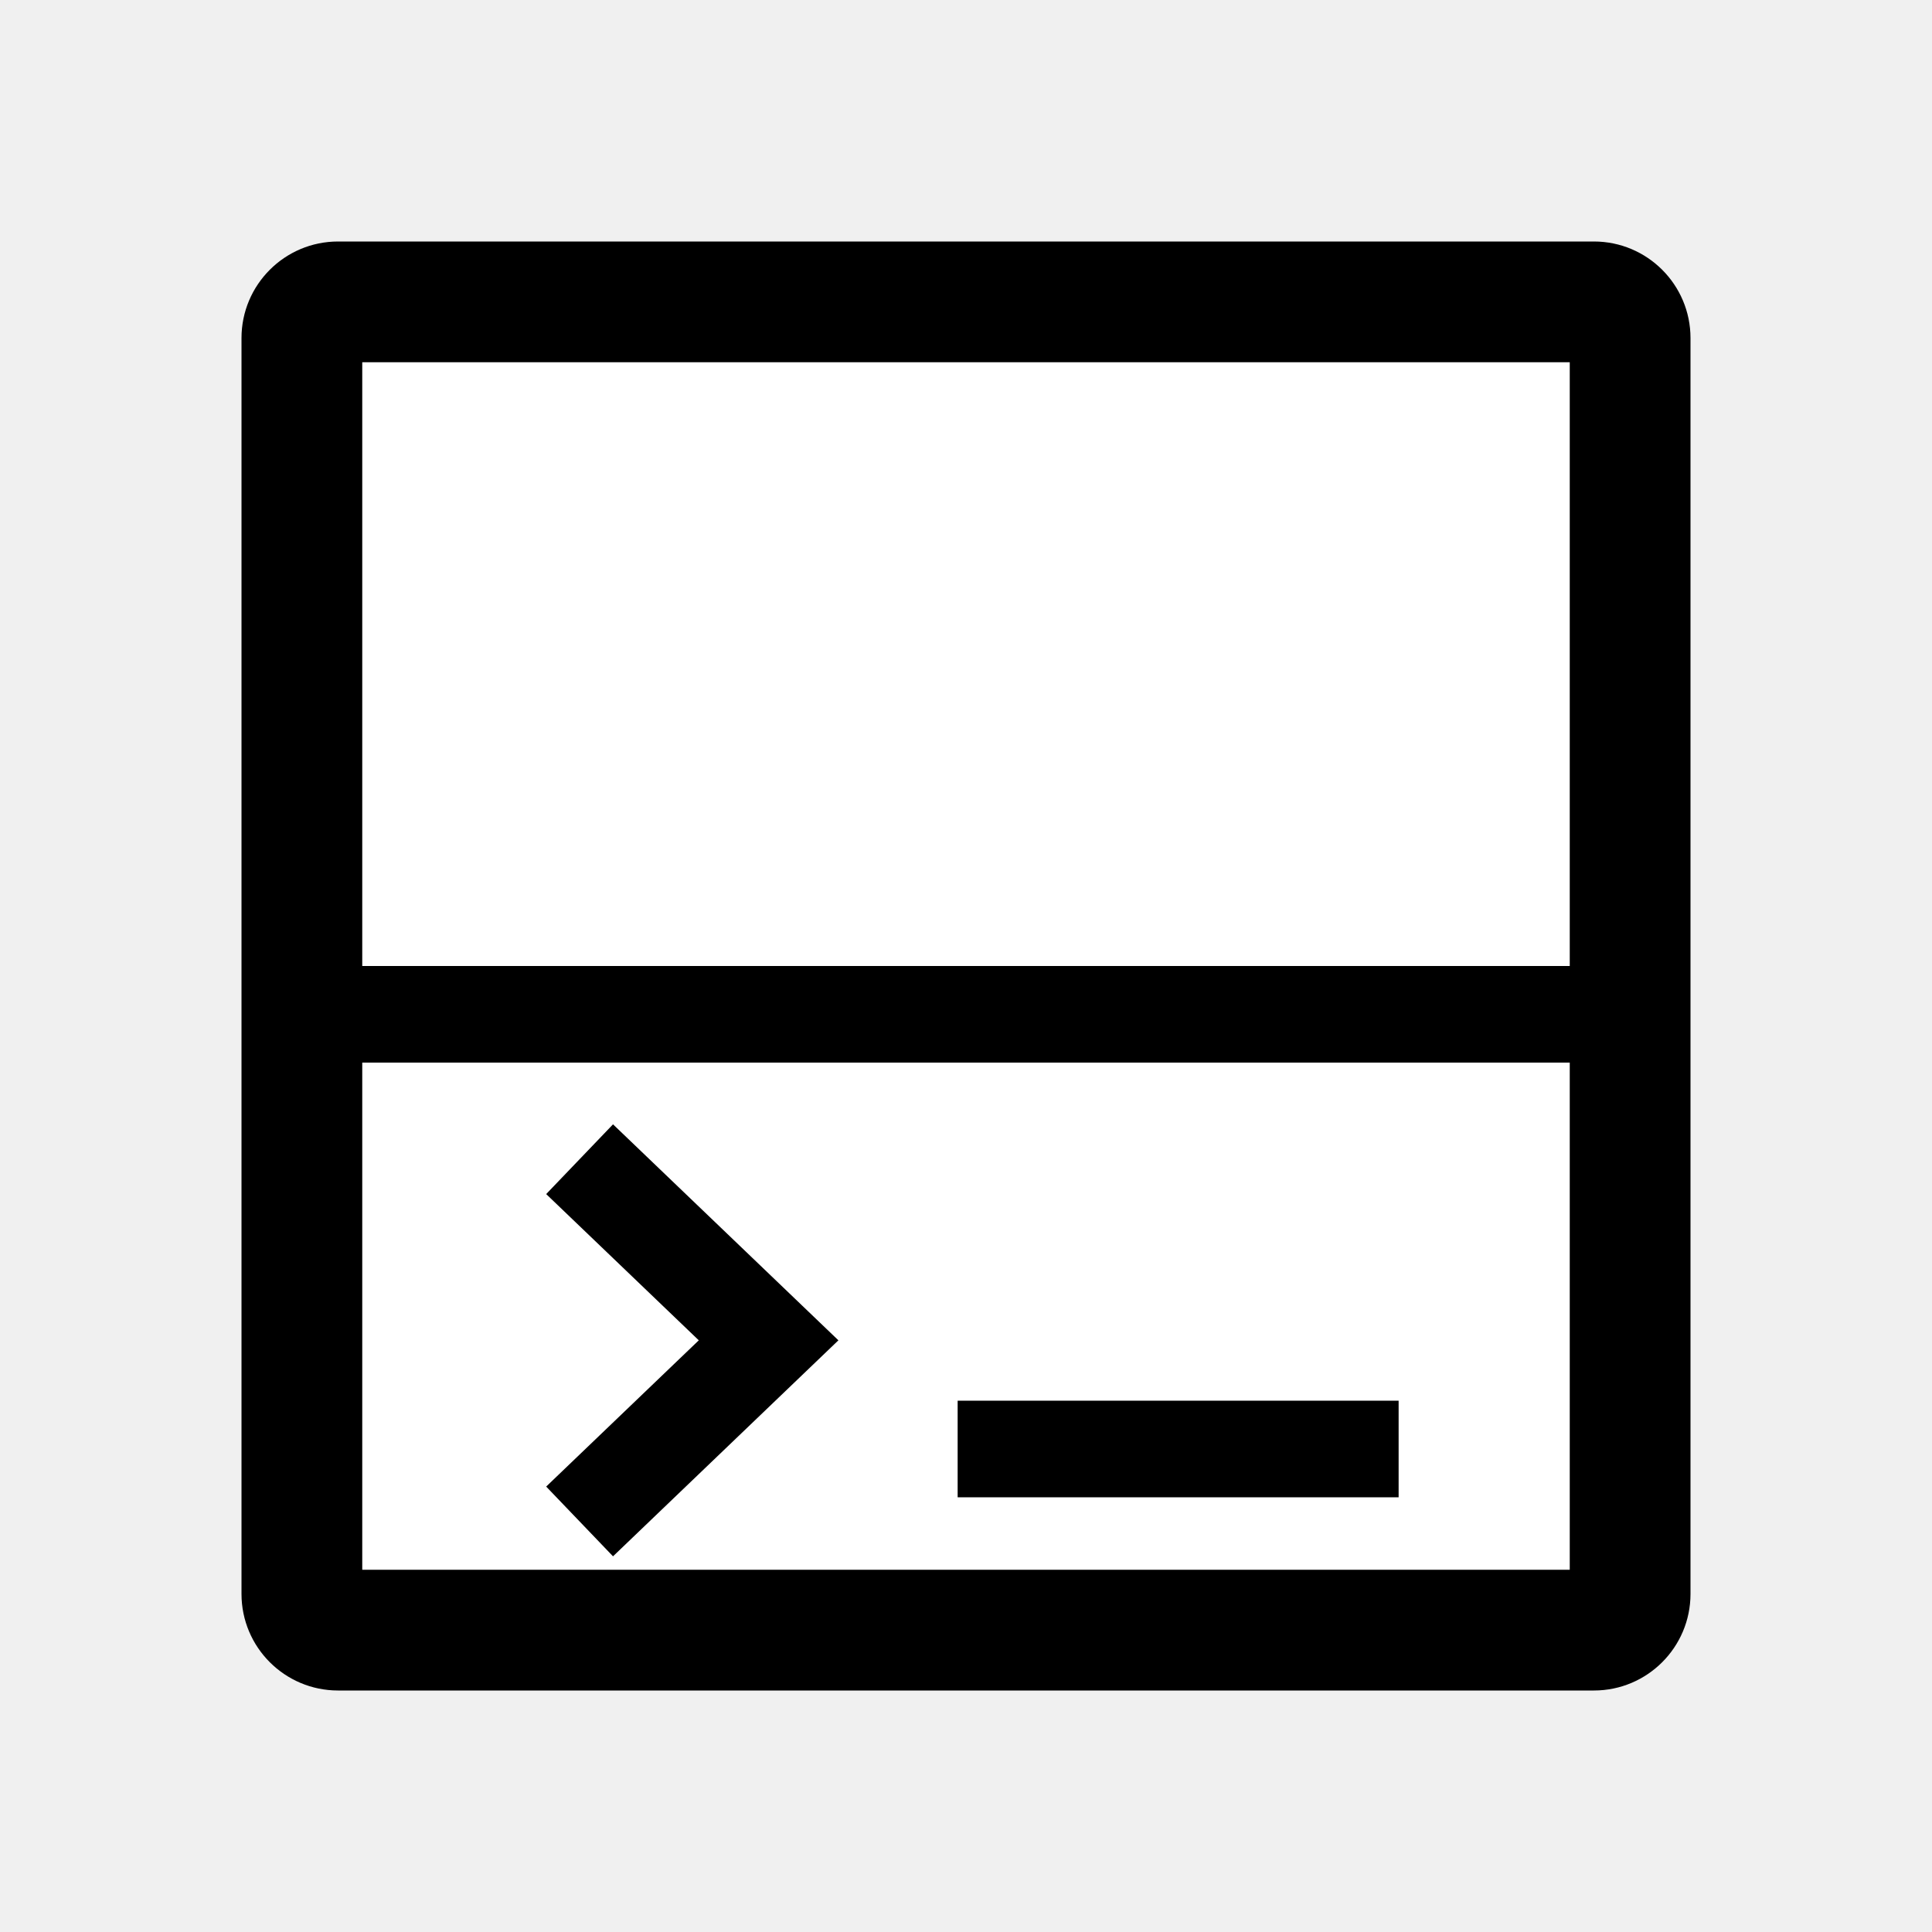
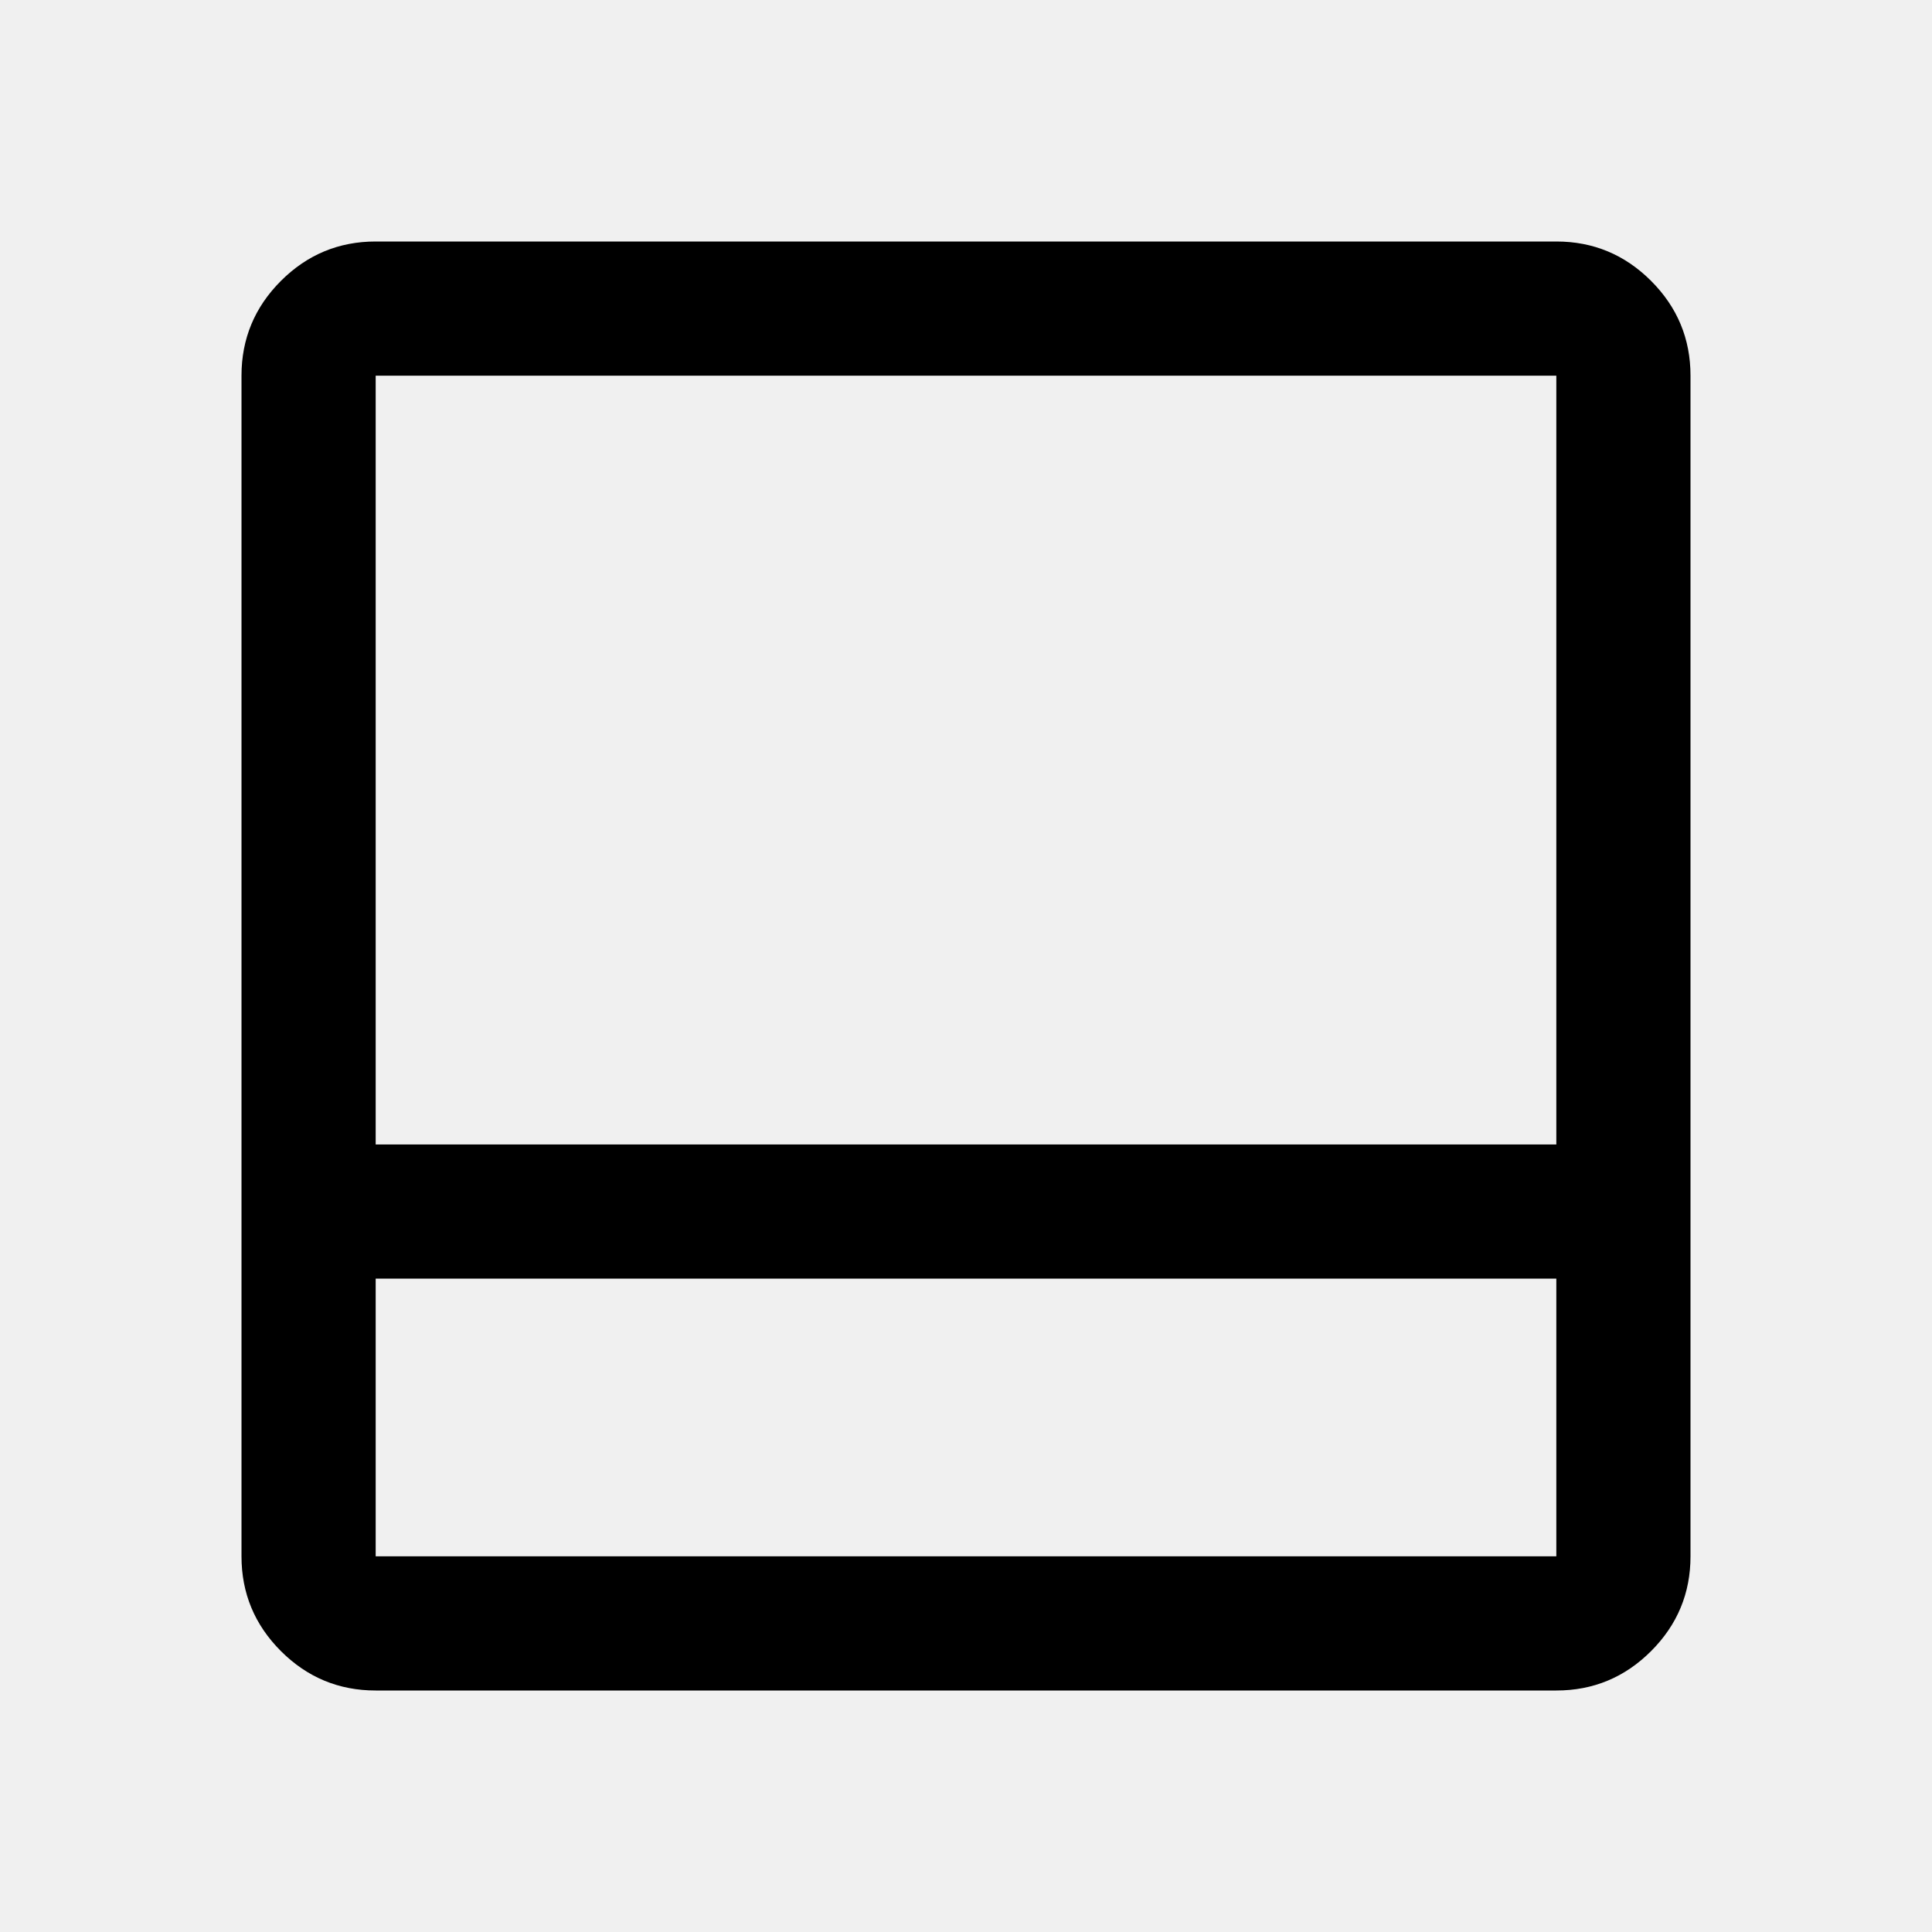
- <svg xmlns="http://www.w3.org/2000/svg" width="40" height="40" viewBox="0 0 40 40" fill="none">
-   <mask id="path-1-inside-1_1060_8" fill="white">
-     <rect x="5" y="5" width="30" height="30" rx="2" />
-   </mask>
-   <rect x="5" y="5" width="30" height="30" rx="2" fill="white" stroke="black" stroke-width="5" mask="url(#path-1-inside-1_1060_8)" />
-   <path d="M12 24L15.913 27.75L12 31.5" stroke="black" stroke-width="2" />
-   <path d="M19.827 30H28.957" stroke="black" stroke-width="2" />
-   <path d="M7 21L34.188 21" stroke="black" stroke-width="2" />
+ <svg xmlns="http://www.w3.org/2000/svg" height="40px" viewBox="0 -960 960 960" width="40px" fill="#000000">
+   <path d="M186.67-120q-27.5 0-47.09-19.58Q120-159.17 120-186.67v-586.66q0-27.5 19.58-47.09Q159.17-840 186.67-840h586.66q27.5 0 47.09 19.58Q840-800.83 840-773.33v586.66q0 27.5-19.58 47.09Q800.83-120 773.33-120H186.67Zm0-204.67v138h586.66v-138H186.67Zm0-66.66h586.66v-382H186.67v382Zm0 66.66v138-138Z" />
</svg>
